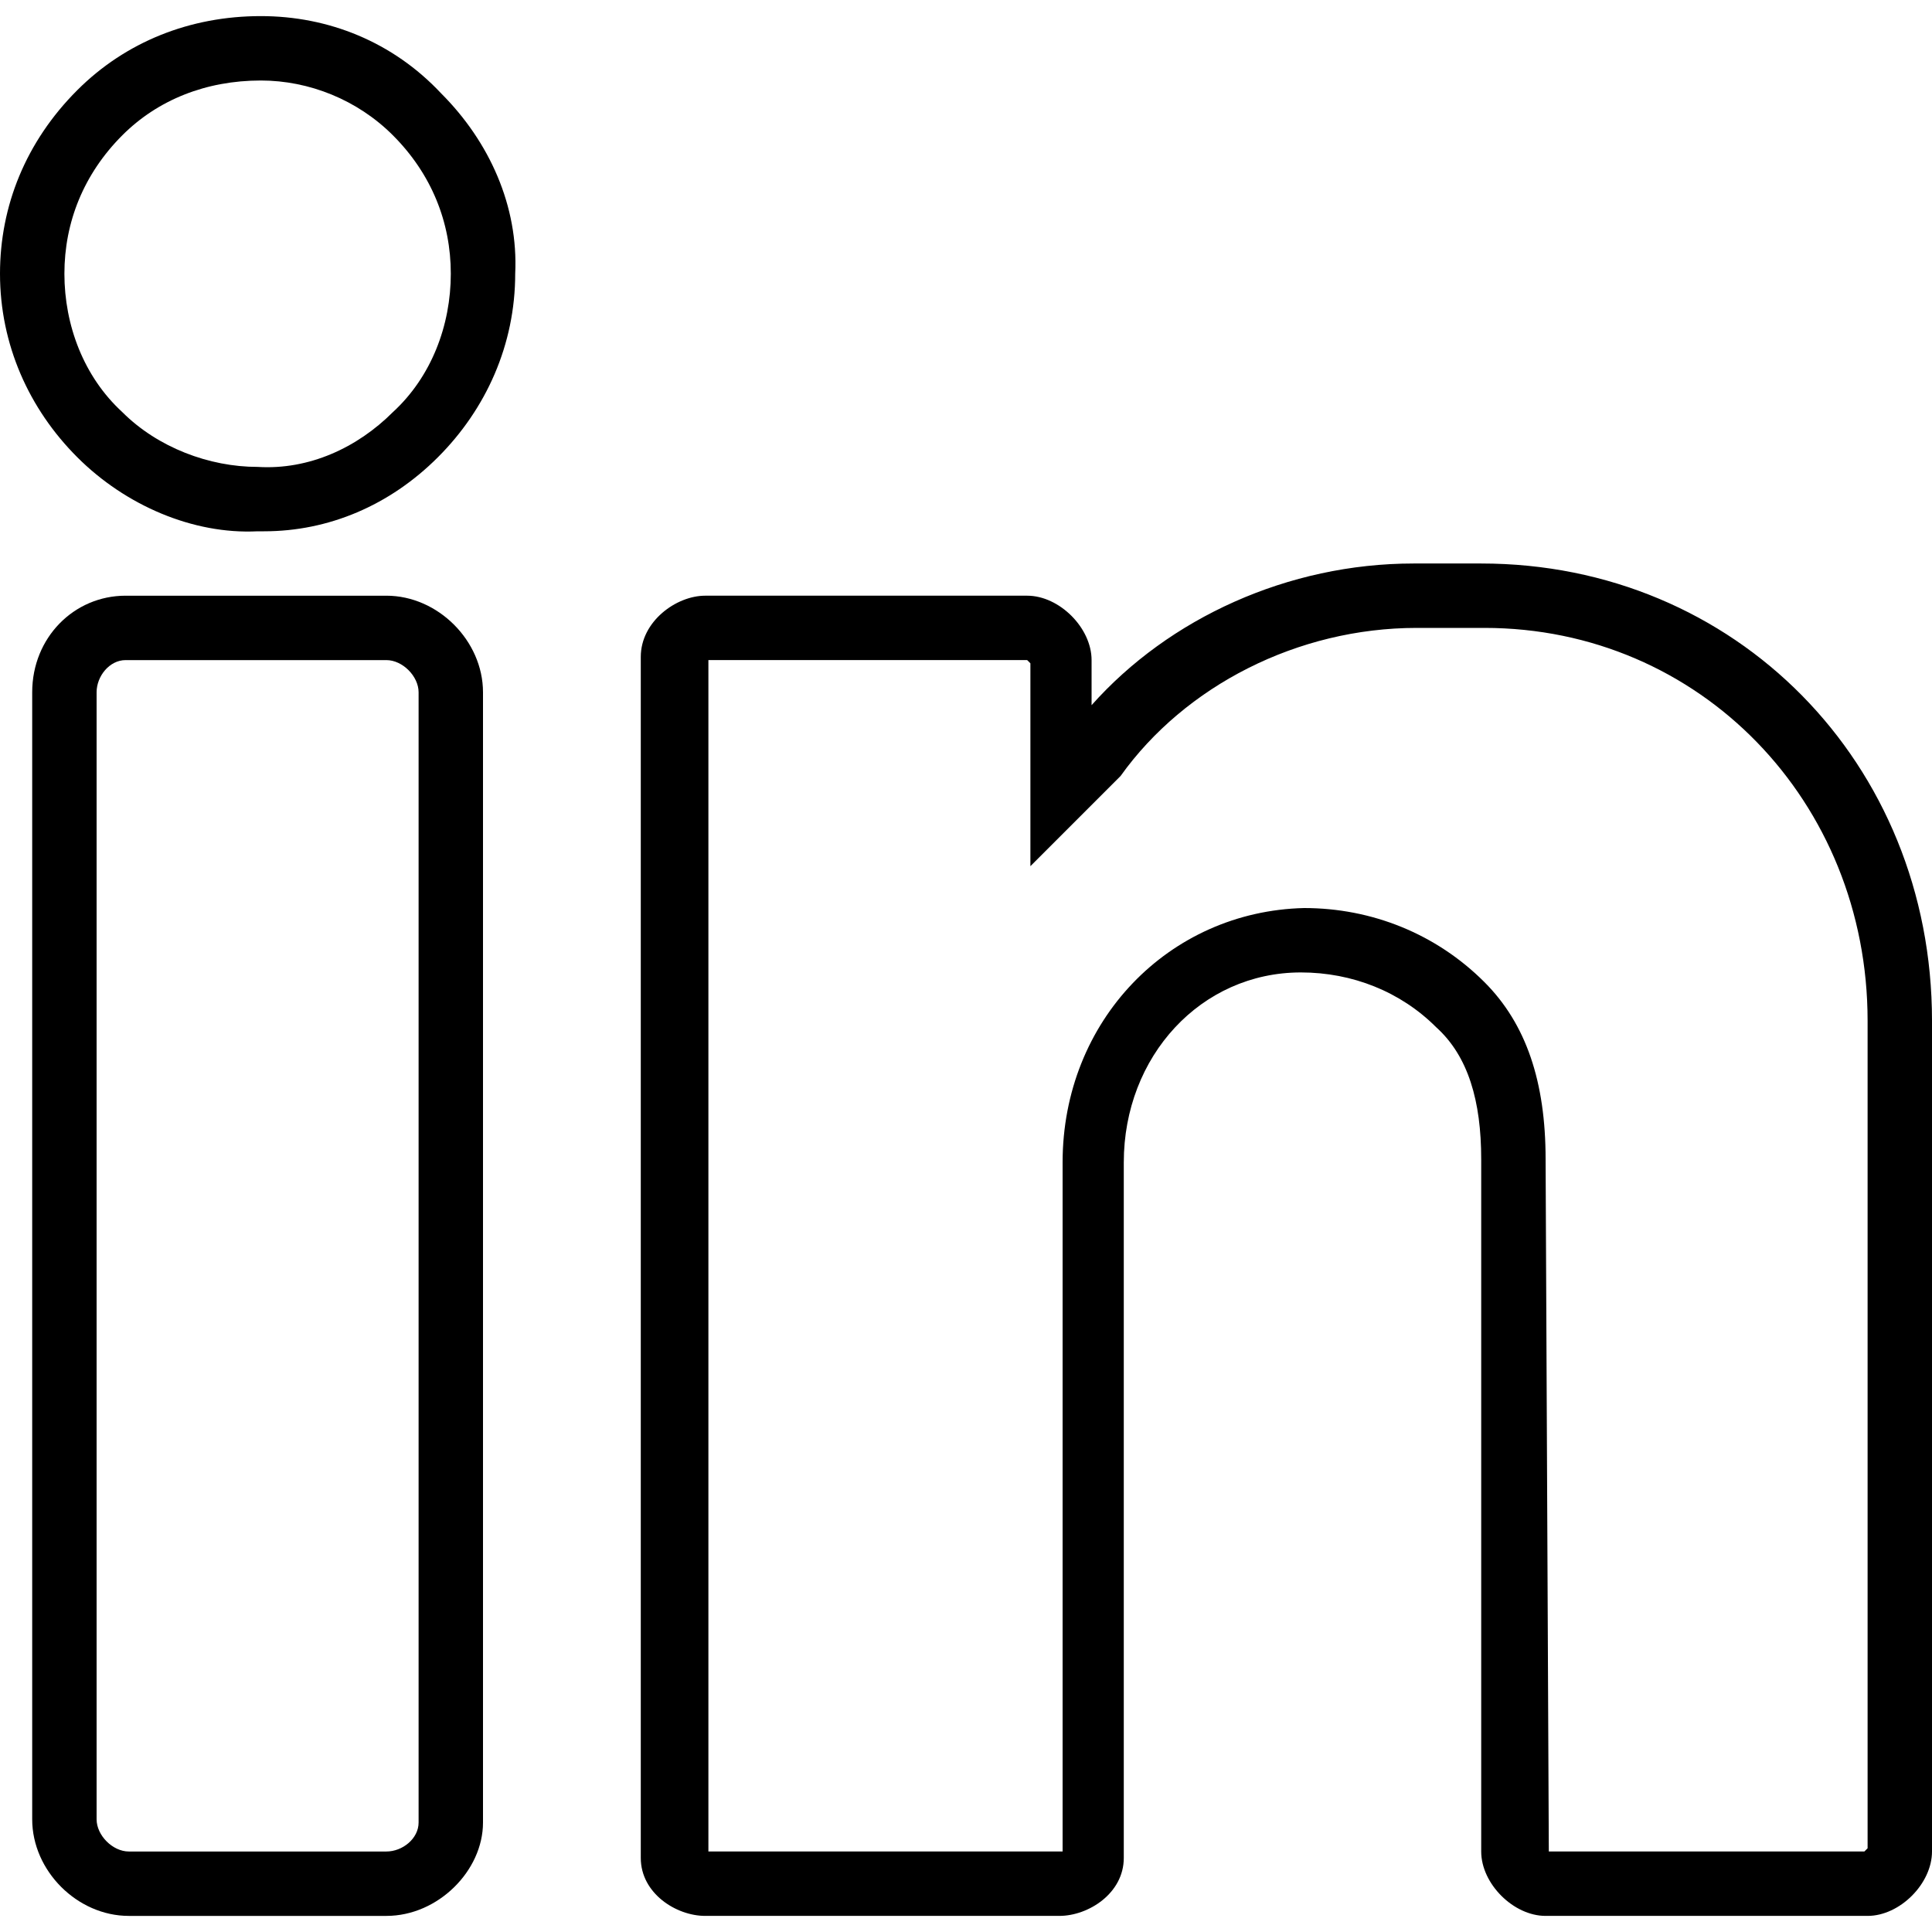
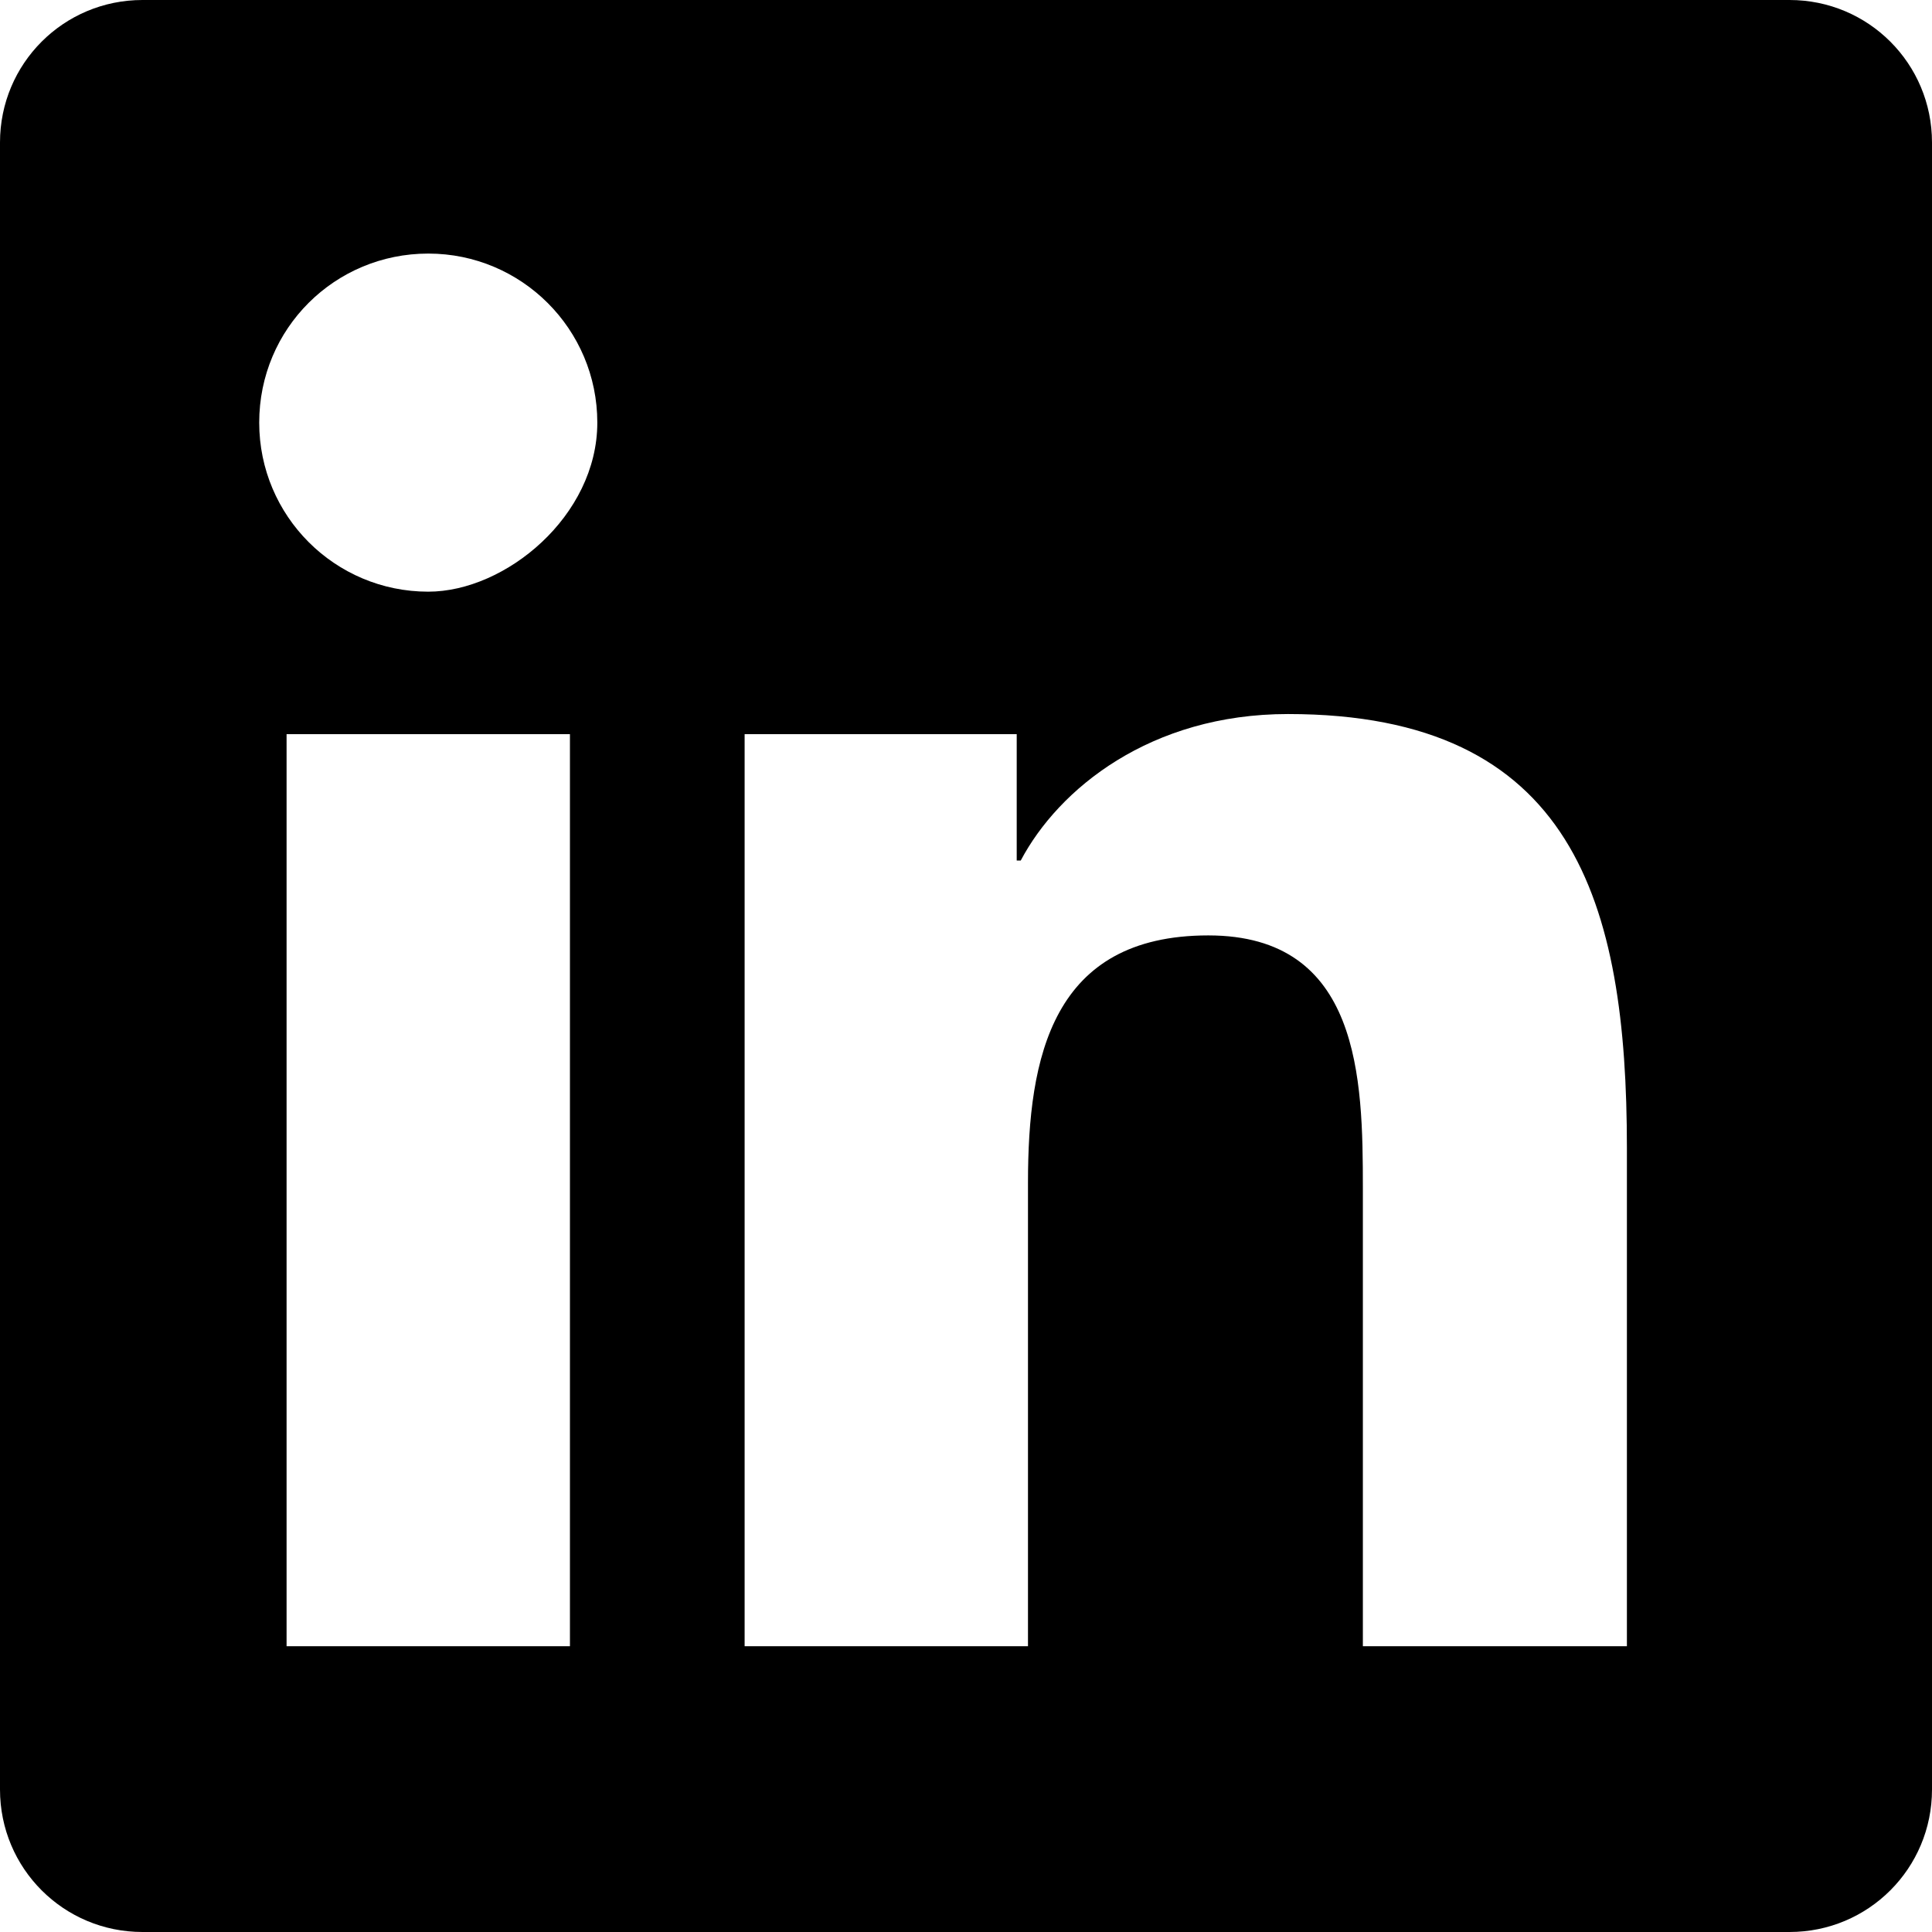
- <svg xmlns="http://www.w3.org/2000/svg" version="1.1" id="Layer_1" x="0px" y="0px" viewBox="0 0 512 512" style="enable-background:new 0 0 512 512;" xml:space="preserve">
-   <g transform="translate(1)">
-     <g>
-       <g>
-         <path d="M68.12,4.267c-18.773,0-35.84,6.827-48.64,19.627C5.827,37.547-1,54.613-1,72.533c0,18.773,7.68,35.84,20.48,48.64     c12.8,12.8,30.72,20.48,47.787,19.627c0,0,0.853,0,1.707,0c17.067,0,33.28-6.827,46.08-19.627     c12.8-12.8,20.48-29.867,20.48-48.64c0.853-17.92-6.827-34.987-19.627-47.787C103.107,11.093,86.04,4.267,68.12,4.267z      M103.107,109.227c-9.387,9.387-22.187,15.36-35.84,14.507c-12.8,0-26.453-5.12-35.84-14.507     c-10.24-9.387-15.36-23.04-15.36-36.693s5.12-26.453,15.36-36.693c9.387-9.387,22.187-14.507,36.693-14.507     c12.8,0,25.6,5.12,34.987,14.507c10.24,10.24,15.36,23.04,15.36,36.693S113.347,99.84,103.107,109.227z" />
-         <path d="M101.4,157.867H32.28c-13.653,0-24.747,11.093-24.747,25.6v298.667c0,13.653,11.947,25.6,25.6,25.6H101.4     c13.653,0,25.6-11.947,25.6-24.747v-299.52C127,169.813,115.053,157.867,101.4,157.867z M109.933,482.987     c0,4.267-4.267,7.68-8.533,7.68H33.133c-4.267,0-8.533-4.267-8.533-8.533V183.467c0-4.267,3.413-8.533,7.68-8.533h69.12     c4.267,0,8.533,4.267,8.533,8.533V482.987z" />
-         <path d="M391.533,149.333h-17.92c-33.28,0-64.853,14.507-85.333,37.547v-11.947c0-8.533-8.533-17.067-17.067-17.067H185.88     c-7.68,0-17.067,6.827-17.067,16.213v318.293c0,9.387,9.387,15.36,17.067,15.36h93.867c7.68,0,17.067-5.973,17.067-15.36v-184.32     c0-28.16,20.48-50.347,46.933-50.347c13.653,0,26.453,5.12,35.84,14.507c8.533,7.68,11.947,19.627,11.947,34.987v183.467     c0,8.533,8.533,17.067,17.067,17.067h85.333c8.533,0,17.067-8.533,17.067-17.067v-220.16     C511,202.24,458.947,149.333,391.533,149.333z M493.933,489.813l-0.853,0.853h-83.627L408.6,307.2     c0-20.48-5.12-35.84-16.213-46.933c-12.8-12.8-29.867-19.627-47.787-19.627c-35.84,0.853-64,29.867-64,67.413v182.613h-93.867     V174.933h84.48l0.853,0.853v53.76l23.04-23.04l0.853-0.853c17.067-23.893,46.933-39.253,78.507-39.253h17.92     c57.173,0,101.547,46.08,101.547,104.107V489.813z" />
-       </g>
-     </g>
+ <svg xmlns="http://www.w3.org/2000/svg" version="1.1" viewBox="0 0 24 24" xml:space="preserve">
+   <g>
+     <path d="M22.23,0H1.77C0.79,0,0,0.79,0,1.77v20.46C0,23.21,0.79,24,1.77,24h20.46c0.98,0,1.77-0.79,1.77-1.77V1.77             C24,0.79,23.21,0,22.23,0z M7.08,20.45H3.56V9.12h3.52V20.45z M5.32,7.35c-1.16,0-2.1-0.94-2.1-2.1c0-1.17,0.94-2.1,2.1-2.1             c1.16,0,2.1,0.94,2.1,2.1C7.42,6.41,6.28,7.35,5.32,7.35z M20.45,20.45h-3.52v-5.69c0-1.36-0.03-3.14-1.92-3.14             c-1.94,0-2.24,1.51-2.24,3.07v5.76h-3.52V9.12h3.38v1.57h0.05c0.47-0.89,1.61-1.82,3.32-1.82c3.55,0,4.21,2.34,4.21,5.39V20.45z" />
  </g>
-   <g>
- </g>
-   <g>
- </g>
-   <g>
- </g>
-   <g>
- </g>
-   <g>
- </g>
-   <g>
- </g>
-   <g>
- </g>
-   <g>
- </g>
-   <g>
- </g>
-   <g>
- </g>
-   <g>
- </g>
-   <g>
- </g>
-   <g>
- </g>
-   <g>
- </g>
-   <g>
- </g>
</svg>
